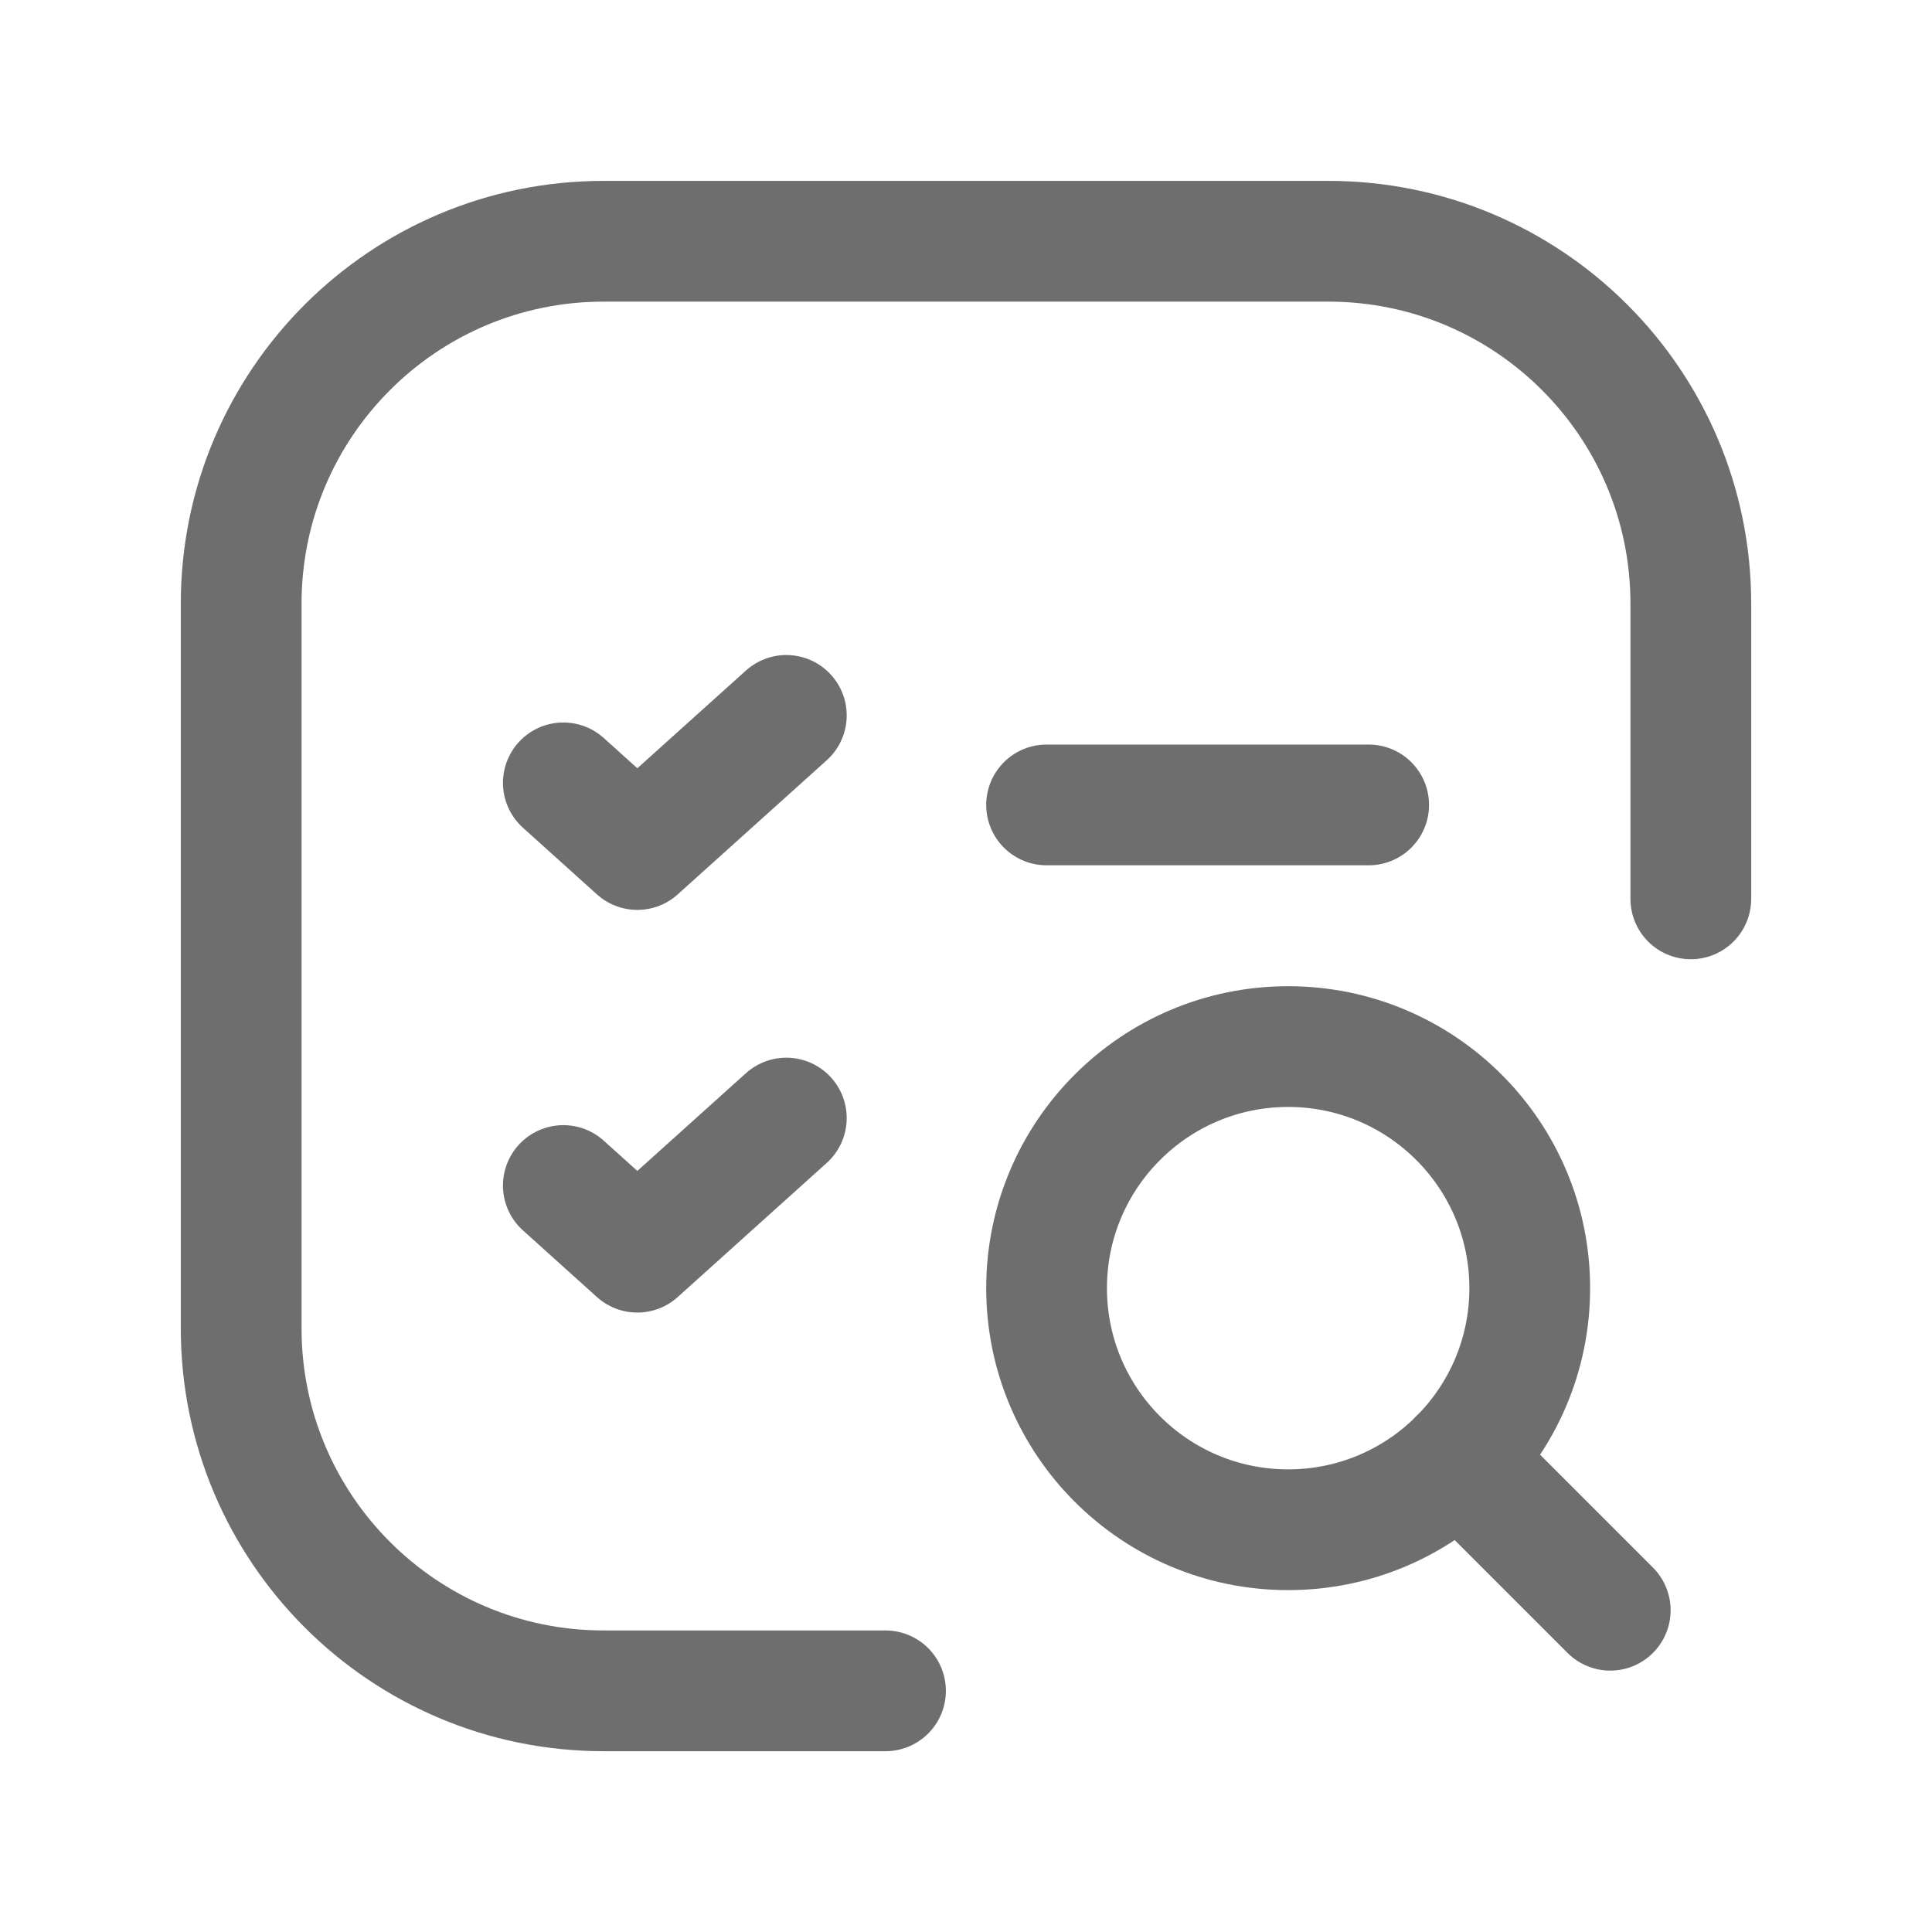
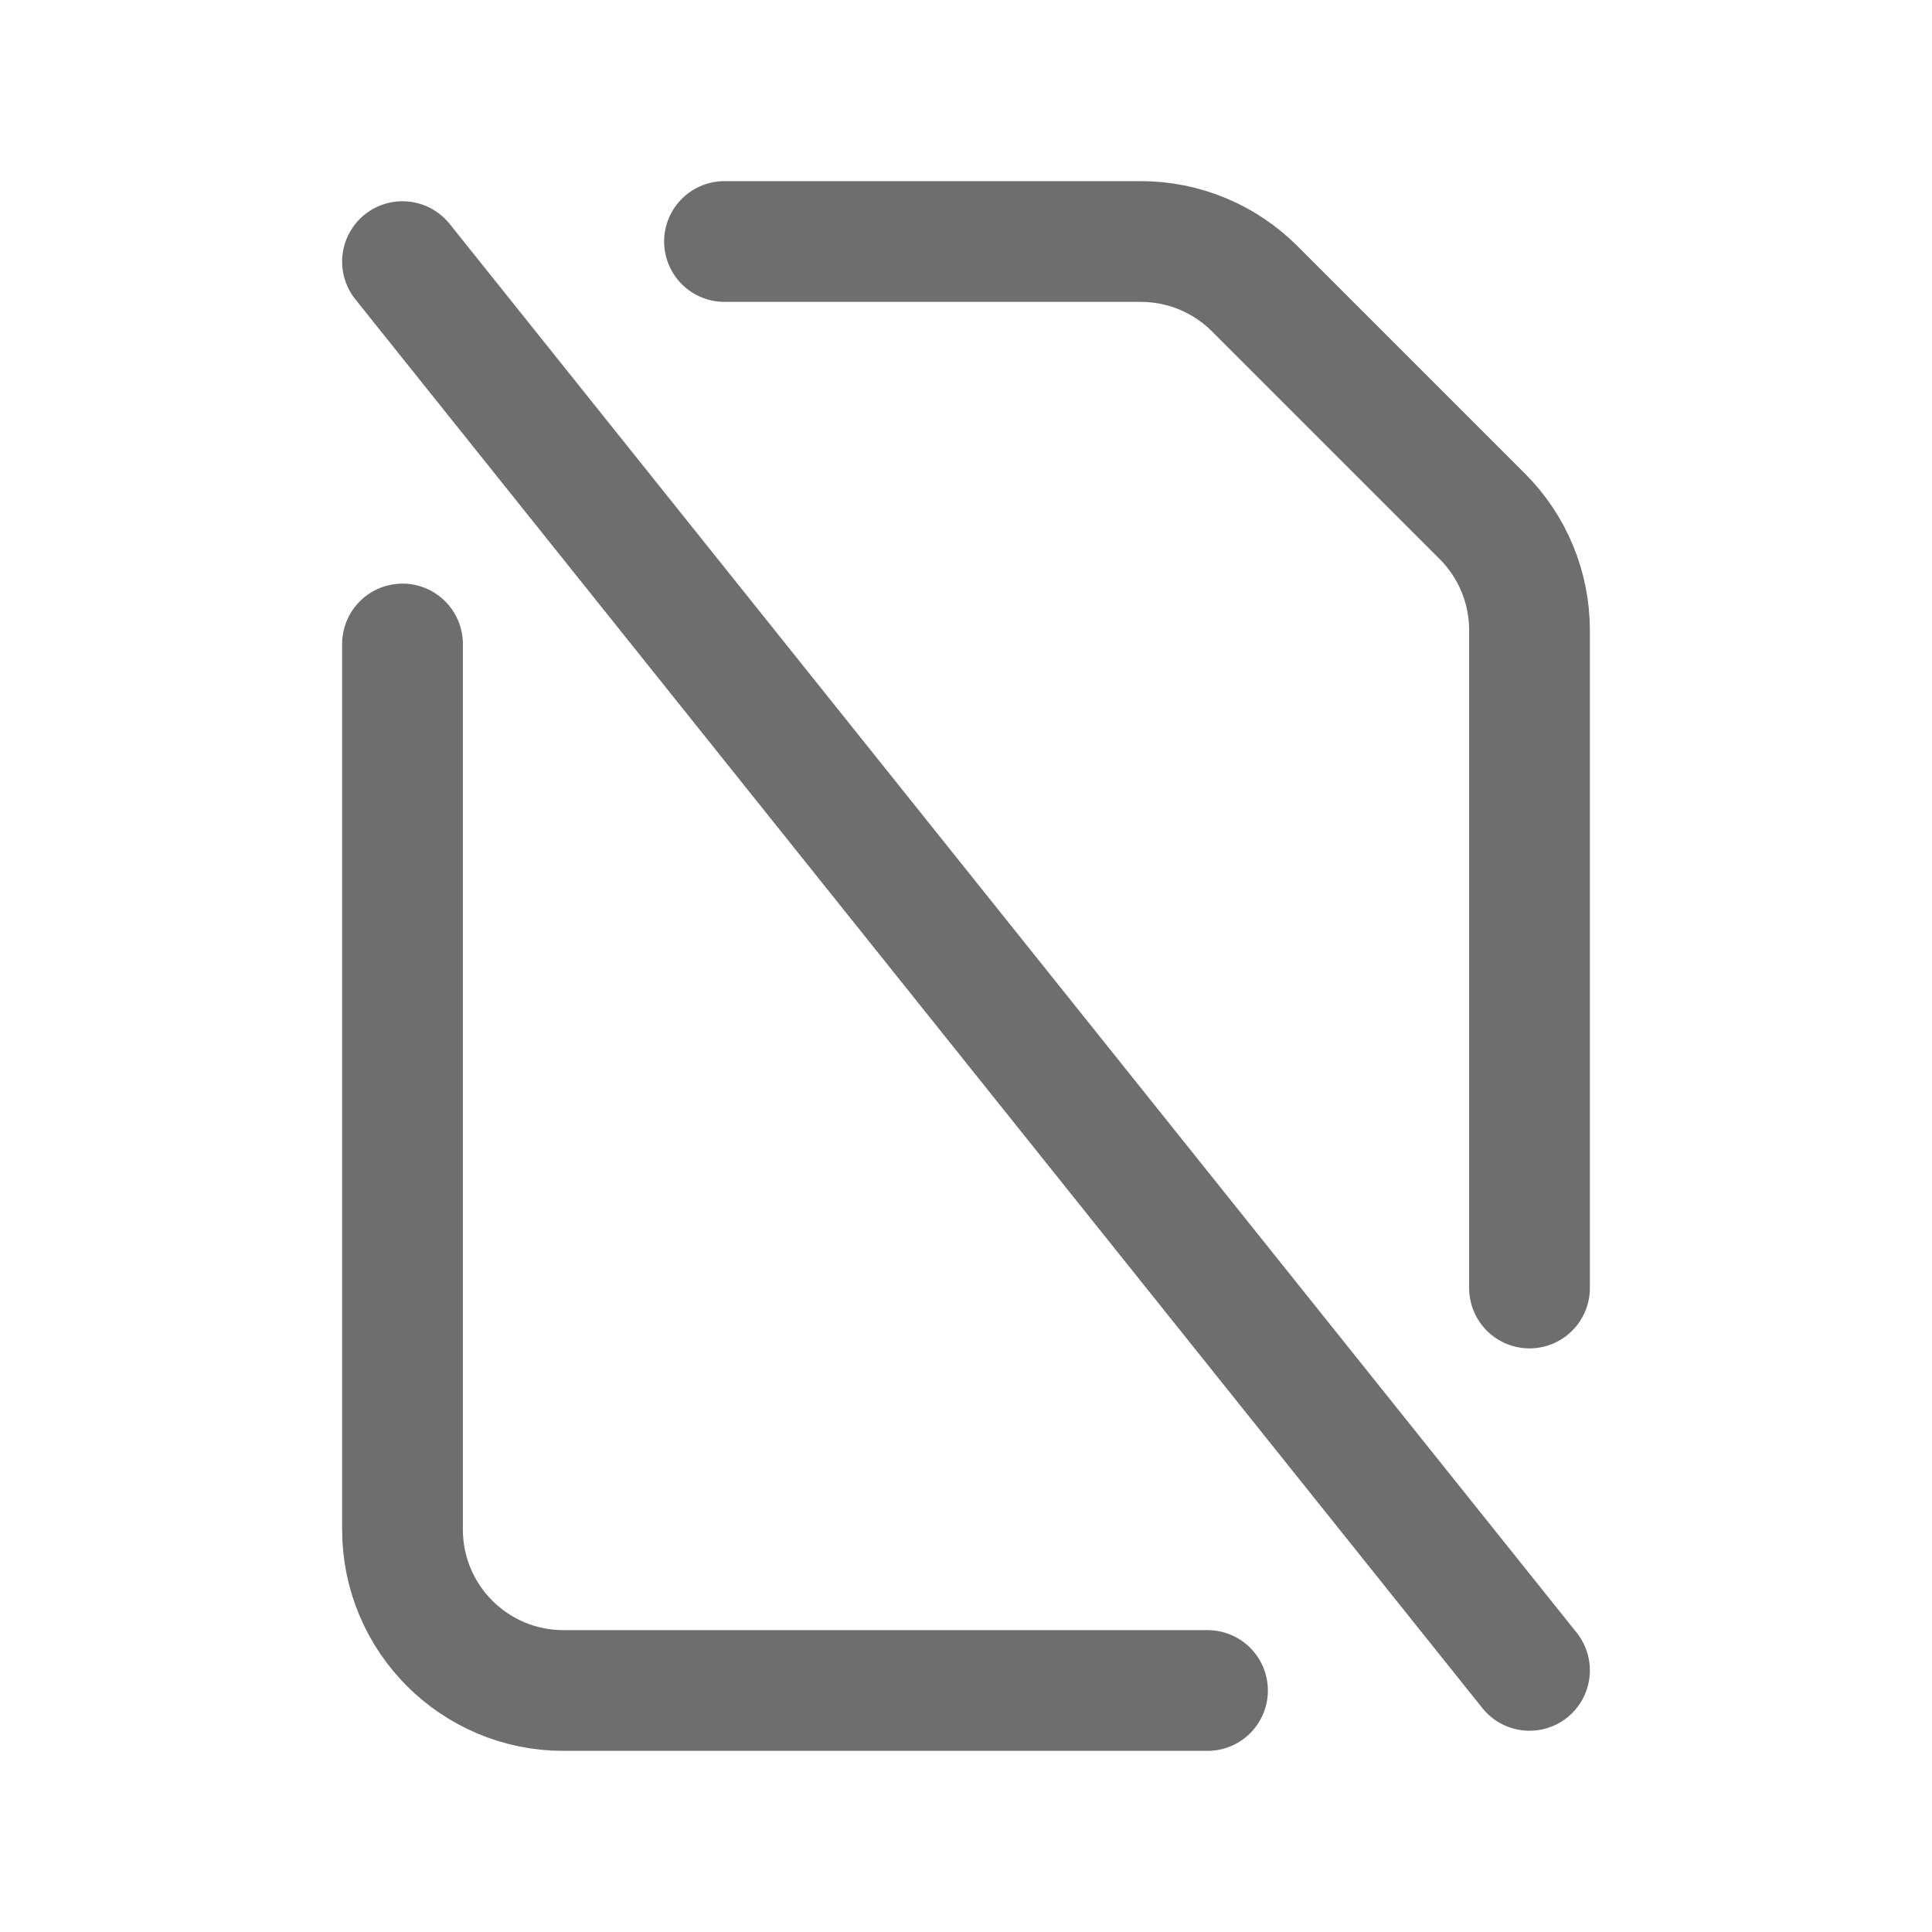
<svg xmlns="http://www.w3.org/2000/svg" width="24" height="24" viewBox="0 0 24 24" fill="none">
-   <path d="M13.001 9.999H17.002" stroke="#6E6E6E" stroke-width="1.5" stroke-linecap="round" stroke-linejoin="round" />
-   <path d="M6.998 9.725L7.917 10.553L9.768 8.887" stroke="#6E6E6E" stroke-width="1.5" stroke-linecap="round" stroke-linejoin="round" />
-   <path d="M6.998 14.727L7.917 15.555L9.768 13.889" stroke="#6E6E6E" stroke-width="1.5" stroke-linecap="round" stroke-linejoin="round" />
-   <path d="M20.003 20.003L18.123 18.123" stroke="#6E6E6E" stroke-width="1.5" stroke-linecap="round" stroke-linejoin="round" />
-   <circle cx="16.002" cy="16.002" r="3.001" stroke="#6E6E6E" stroke-width="1.5" stroke-linecap="round" stroke-linejoin="round" />
-   <path d="M21.004 11.166V7.498C21.004 5.012 18.988 2.997 16.502 2.997H7.498C5.012 2.997 2.996 5.012 2.996 7.498V16.502C2.996 18.988 5.012 21.004 7.498 21.004H11" stroke="#6E6E6E" stroke-width="1.5" stroke-linecap="round" stroke-linejoin="round" />
+   <path d="M5 8V19C5 20.105 5.895 21 7 21H15" stroke="#6E6E6E" stroke-width="1.5" stroke-linecap="round" stroke-linejoin="round" />
+   <path d="M19 16V7.828C19 7.298 18.789 6.789 18.414 6.414L15.586 3.586C15.211 3.211 14.702 3 14.172 3H9" stroke="#6E6E6E" stroke-width="1.5" stroke-linecap="round" stroke-linejoin="round" />
+   <path d="M19 20.75L5 3.25" stroke="#6E6E6E" stroke-width="1.5" stroke-linecap="round" stroke-linejoin="round" />
</svg>
